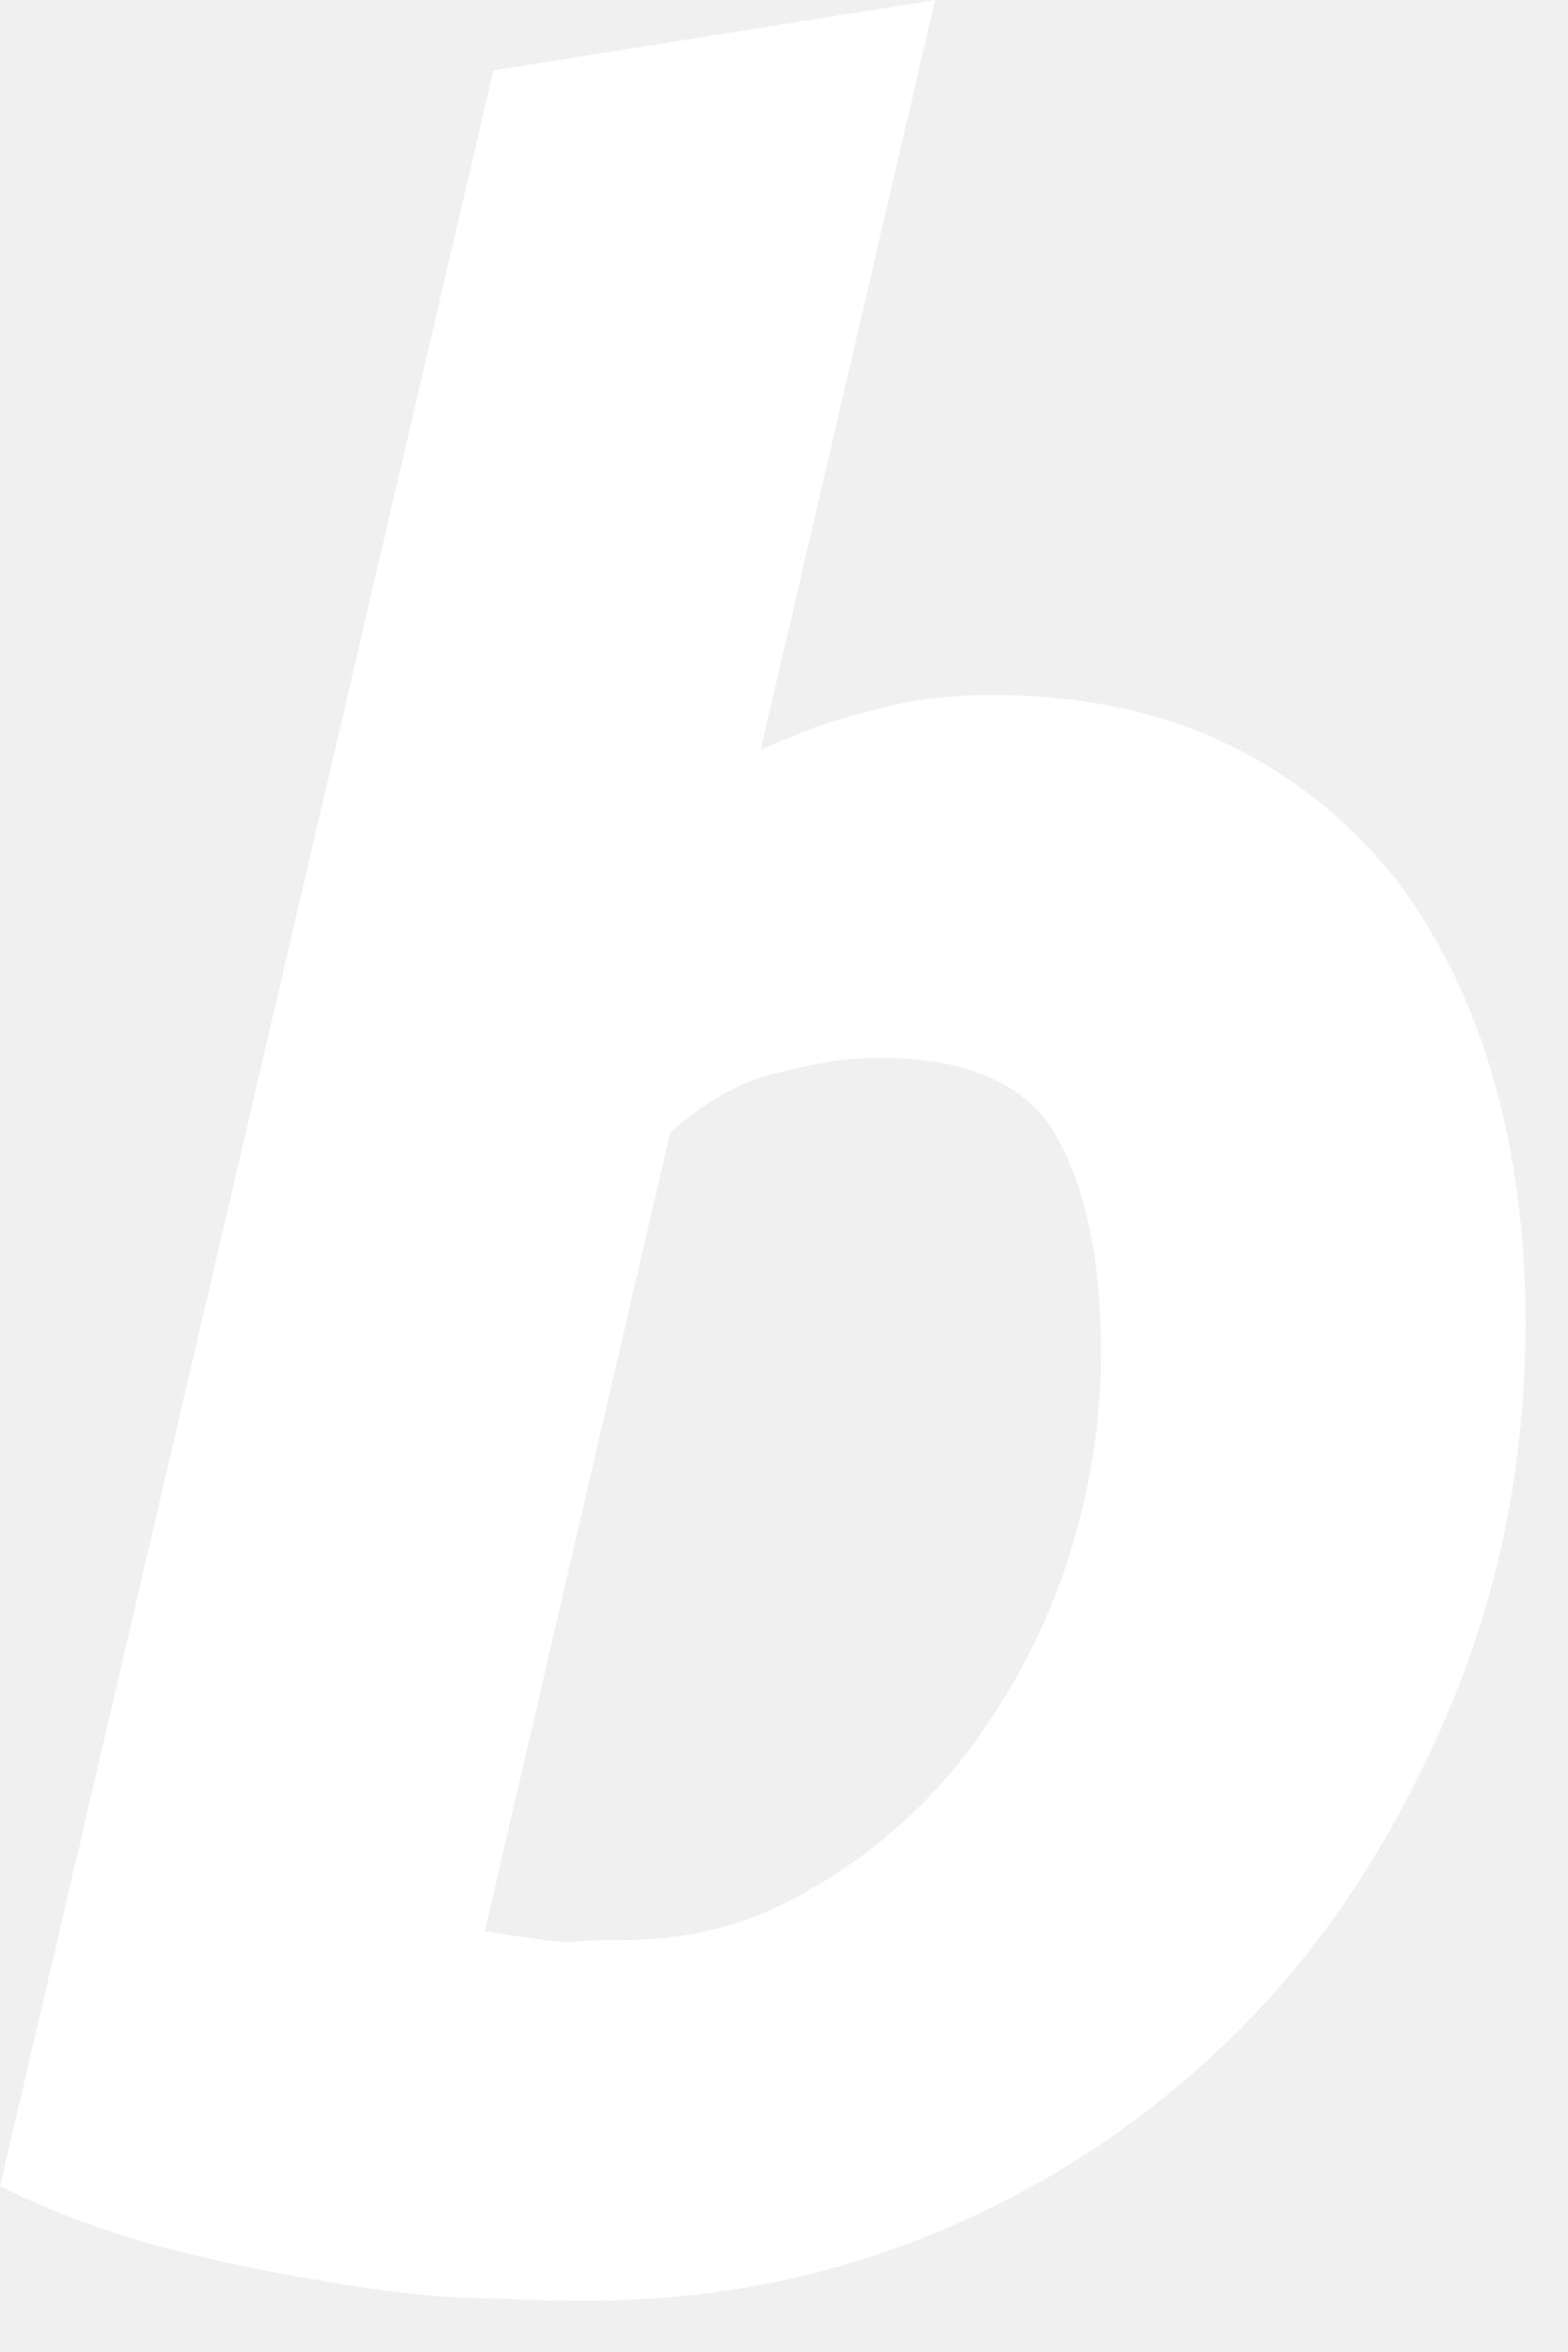
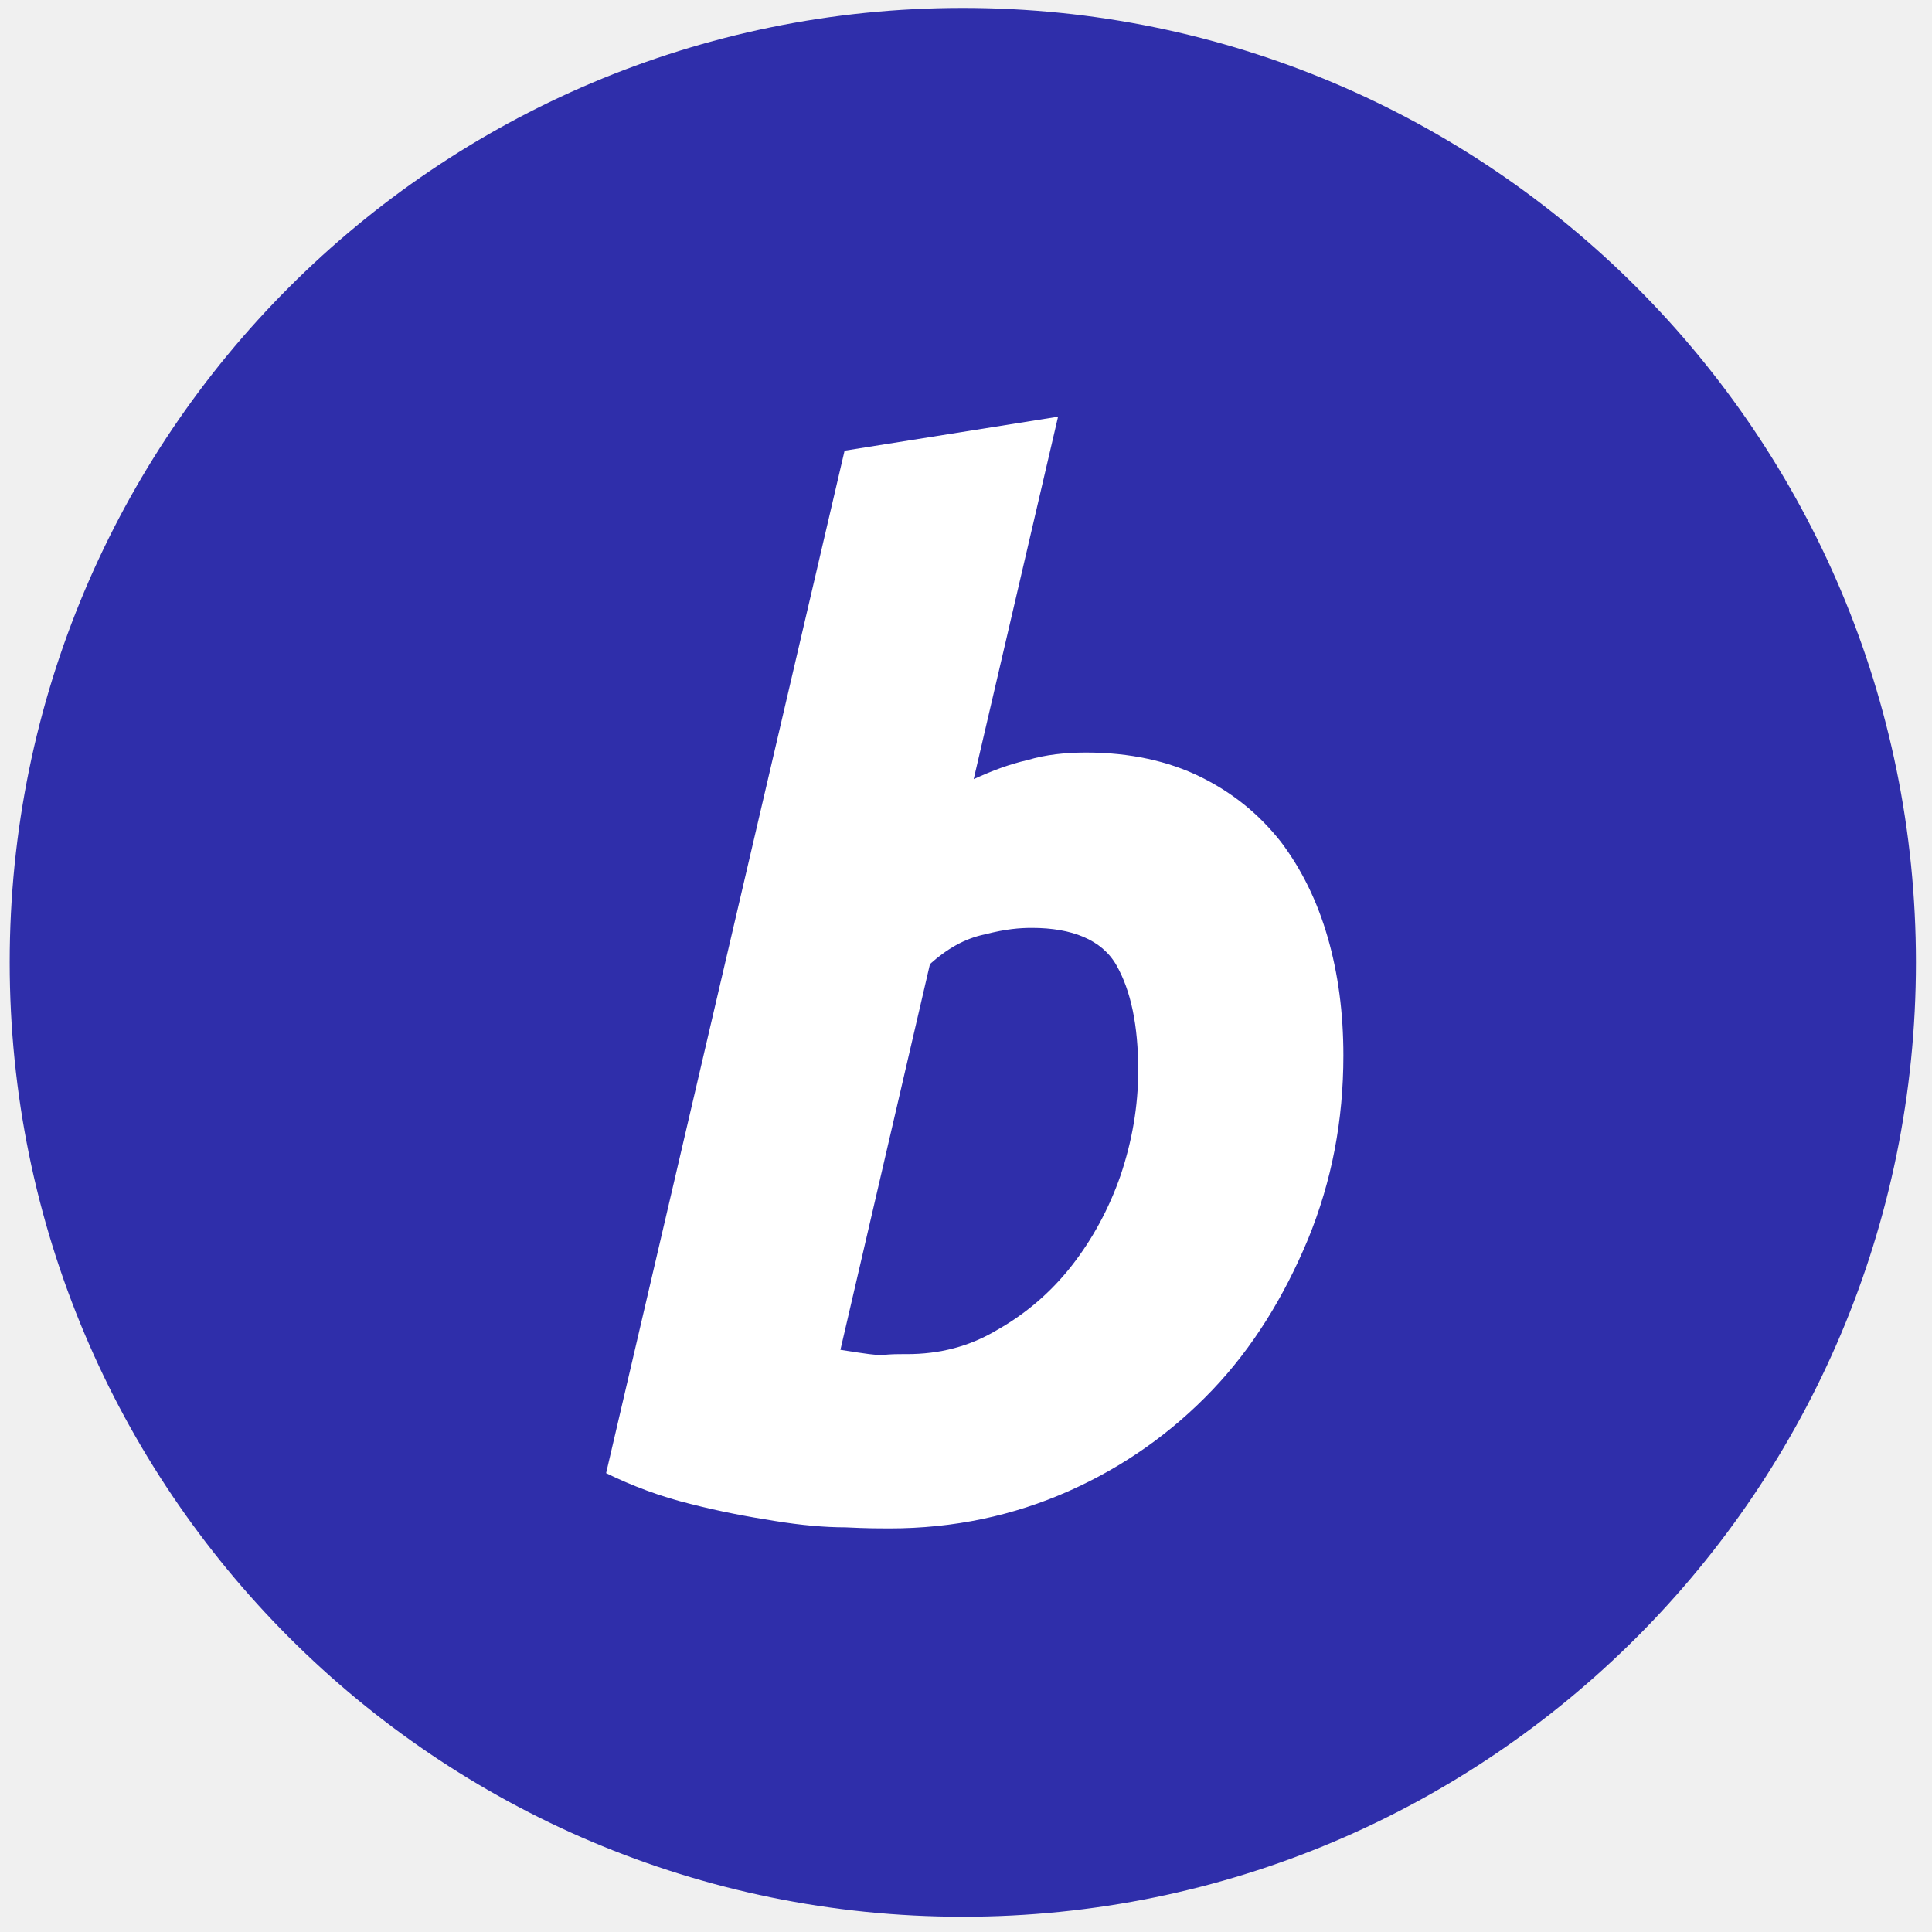
- <svg xmlns="http://www.w3.org/2000/svg" width="20px" height="30px" viewBox="0 0 20 30" version="1.1">
+ <svg xmlns="http://www.w3.org/2000/svg" width="51px" height="51px" viewBox="0 0 51 51" version="1.1">
  <defs />
  <g id="Symbols" stroke="none" stroke-width="1" fill="none" fill-rule="evenodd">
-     <g id="Wallet/Icon/BitPay" transform="translate(-16, -11)" fill="#FFFFFF">
+     <g id="Wallet/Icon/BitPay">
      <g id="Oval-87-+-bitpay-logo-grayscale" transform="translate(0.255973, 0.209302)">
-         <path d="M28.416,19.656 C29.571,19.656 30.588,19.881 31.44,20.301 C32.292,20.722 32.979,21.283 33.556,22.013 C34.106,22.742 34.518,23.584 34.793,24.538 C35.068,25.492 35.206,26.53 35.206,27.652 C35.206,29.363 34.903,30.963 34.271,32.506 C33.639,34.021 32.814,35.367 31.742,36.489 C30.67,37.612 29.406,38.509 27.949,39.155 C26.492,39.8 24.925,40.137 23.221,40.137 C23.001,40.137 22.616,40.137 22.066,40.109 C21.517,40.109 20.884,40.052 20.197,39.94 C19.482,39.828 18.74,39.688 17.971,39.491 C17.173,39.295 16.431,39.014 15.744,38.678 L22.039,11.688 L27.674,10.791 L25.447,20.358 C25.942,20.133 26.382,19.965 26.877,19.853 C27.344,19.712 27.866,19.656 28.416,19.656 L28.416,19.656 Z M23.688,35.536 C24.54,35.536 25.337,35.339 26.08,34.89 C26.822,34.469 27.481,33.908 28.031,33.207 C28.581,32.506 29.021,31.692 29.323,30.822 C29.626,29.924 29.79,28.999 29.79,28.045 C29.79,26.866 29.598,25.941 29.213,25.267 C28.828,24.594 28.031,24.285 26.987,24.285 C26.657,24.285 26.299,24.313 25.75,24.454 C25.2,24.566 24.733,24.846 24.293,25.239 L21.929,35.423 C22.644,35.536 22.863,35.564 23.056,35.564 C23.193,35.536 23.413,35.536 23.688,35.536 L23.688,35.536 Z" id="b_2_" />
+         <ellipse id="Oval-87" fill="#2F2EAA" cx="25.16" cy="25.194" rx="25.16" ry="25.194" />
+         <path d="M28.416,19.656 C29.571,19.656 30.588,19.881 31.44,20.301 C32.292,20.722 32.979,21.283 33.556,22.013 C34.106,22.742 34.518,23.584 34.793,24.538 C35.068,25.492 35.206,26.53 35.206,27.652 C35.206,29.363 34.903,30.963 34.271,32.506 C33.639,34.021 32.814,35.367 31.742,36.489 C30.67,37.612 29.406,38.509 27.949,39.155 C26.492,39.8 24.925,40.137 23.221,40.137 C23.001,40.137 22.616,40.137 22.066,40.109 C21.517,40.109 20.884,40.052 20.197,39.94 C19.482,39.828 18.74,39.688 17.971,39.491 C17.173,39.295 16.431,39.014 15.744,38.678 L22.039,11.688 L27.674,10.791 L25.447,20.358 C25.942,20.133 26.382,19.965 26.877,19.853 C27.344,19.712 27.866,19.656 28.416,19.656 L28.416,19.656 Z M23.688,35.536 C24.54,35.536 25.337,35.339 26.08,34.89 C26.822,34.469 27.481,33.908 28.031,33.207 C28.581,32.506 29.021,31.692 29.323,30.822 C29.626,29.924 29.79,28.999 29.79,28.045 C29.79,26.866 29.598,25.941 29.213,25.267 C28.828,24.594 28.031,24.285 26.987,24.285 C26.657,24.285 26.299,24.313 25.75,24.454 C25.2,24.566 24.733,24.846 24.293,25.239 L21.929,35.423 C22.644,35.536 22.863,35.564 23.056,35.564 C23.193,35.536 23.413,35.536 23.688,35.536 L23.688,35.536 Z" id="b_2_" fill="#FFFFFF" />
      </g>
    </g>
  </g>
</svg>
